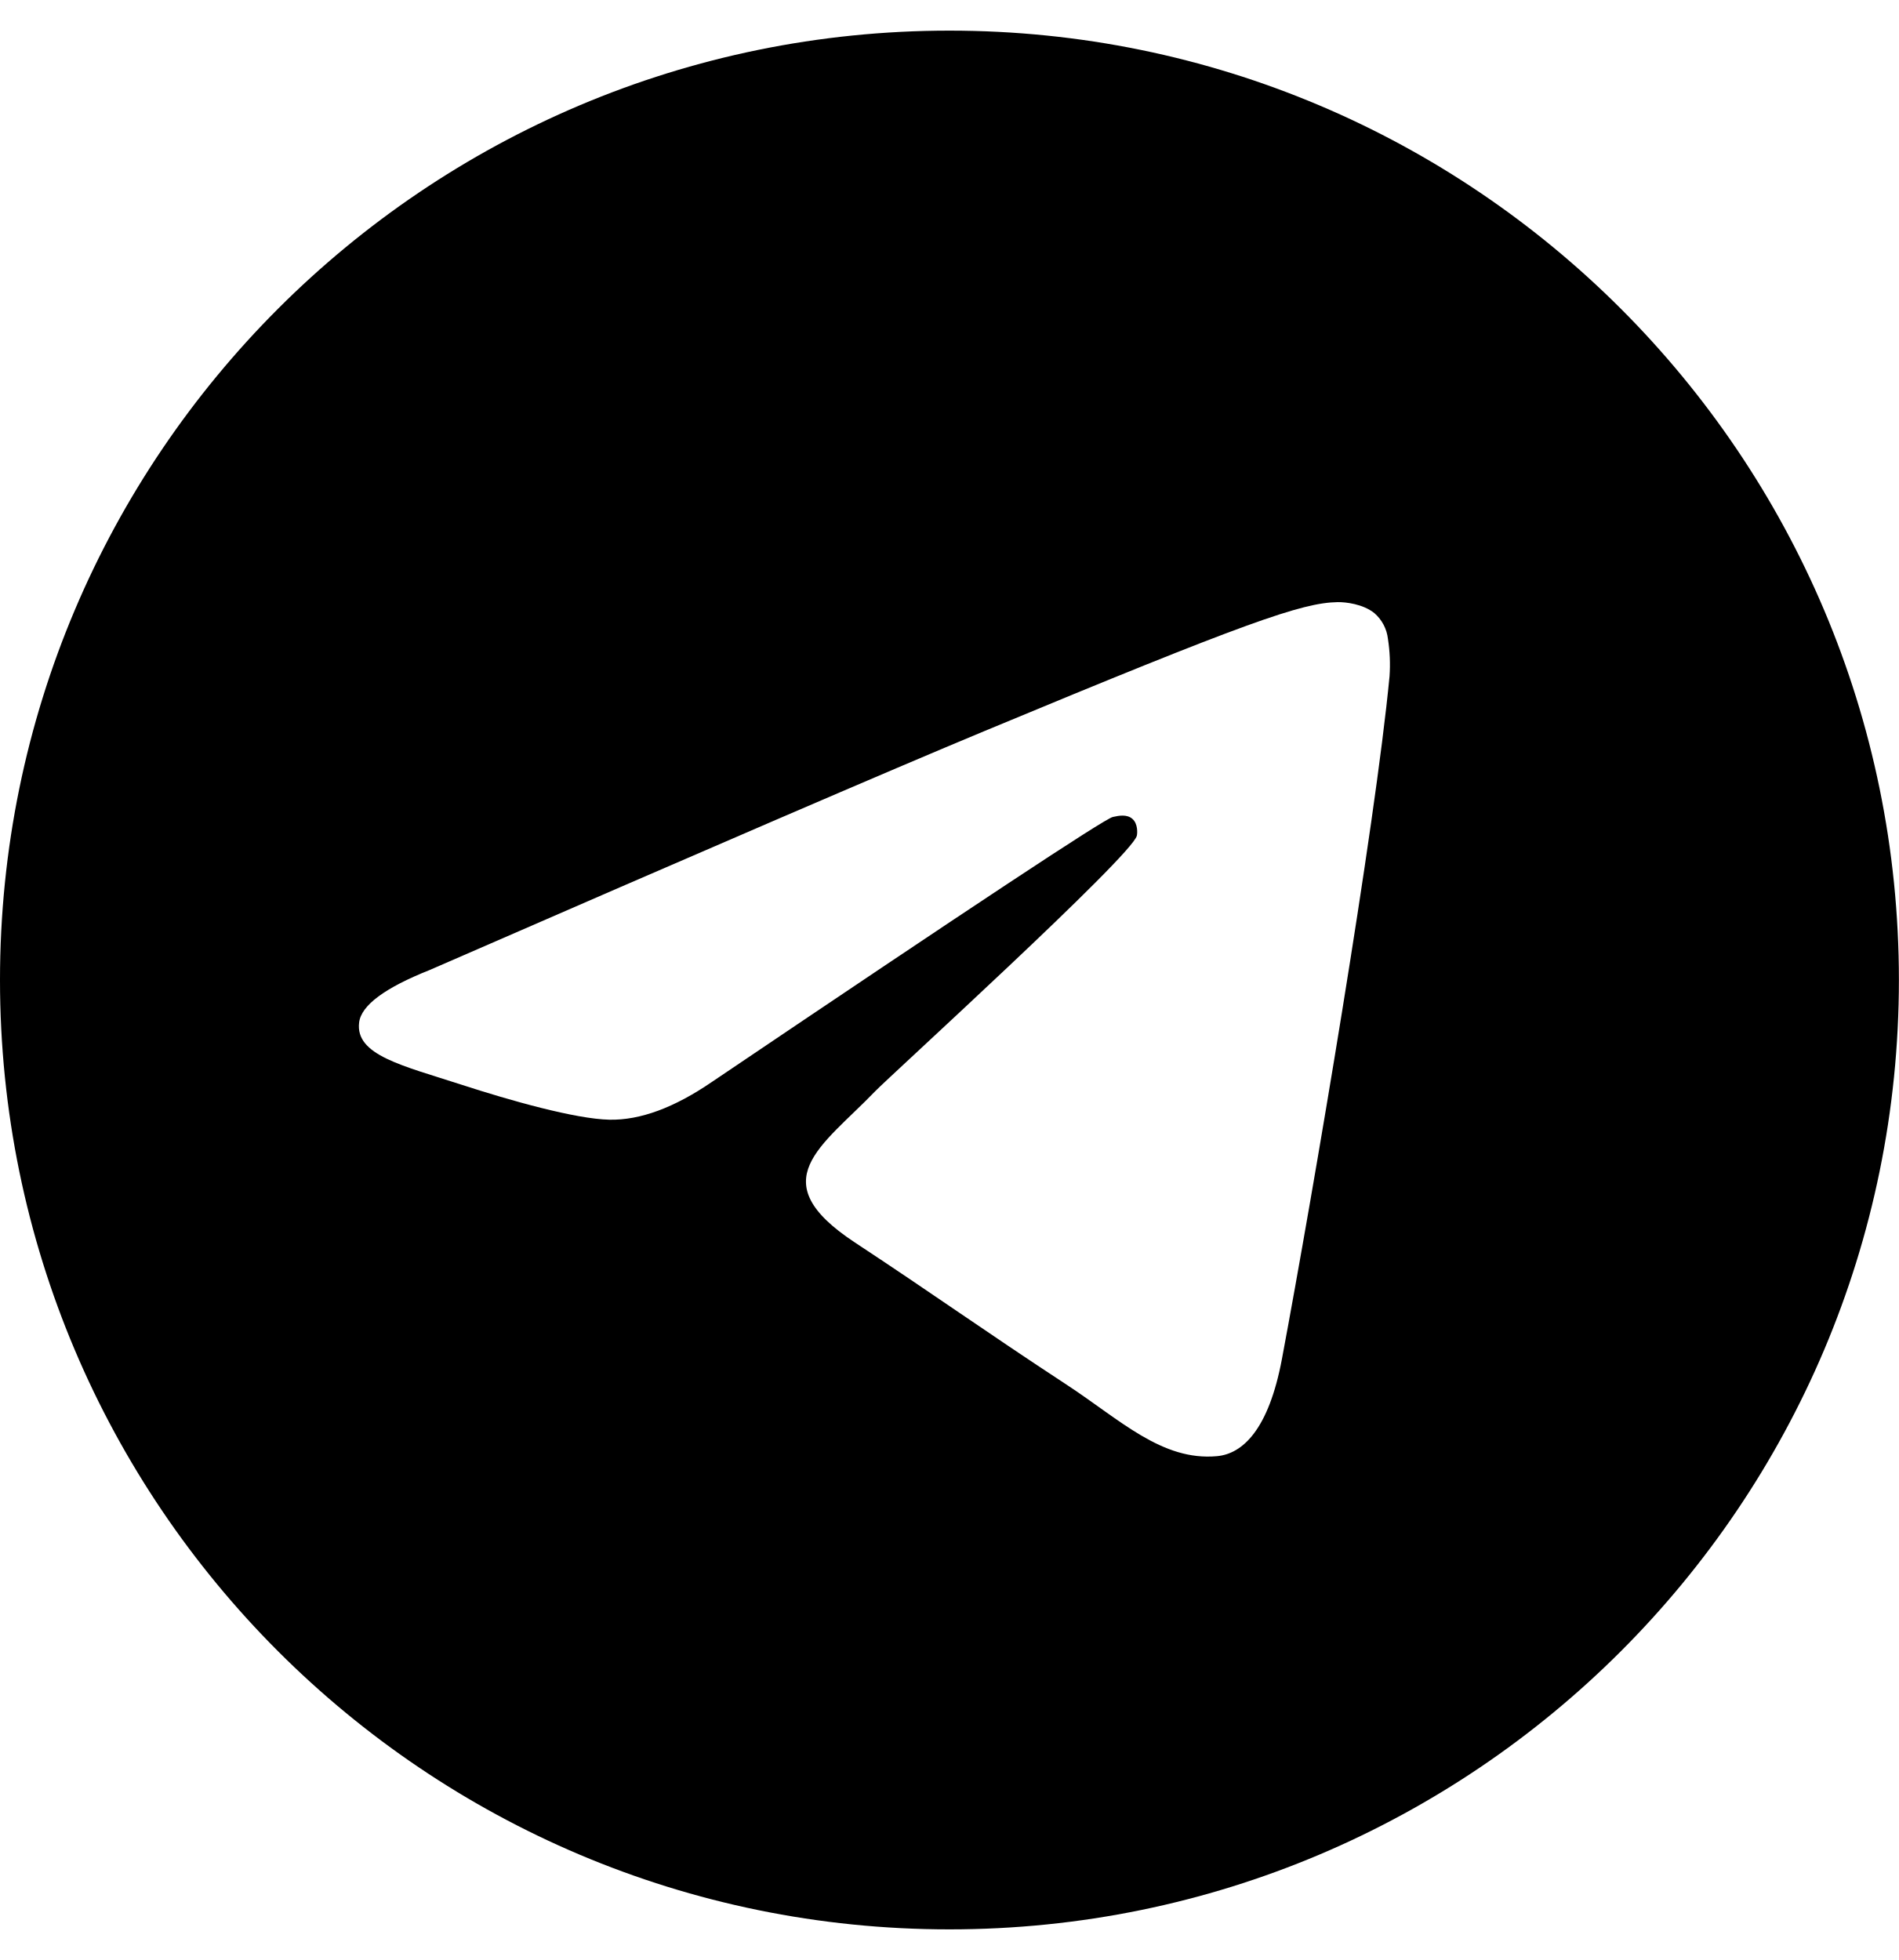
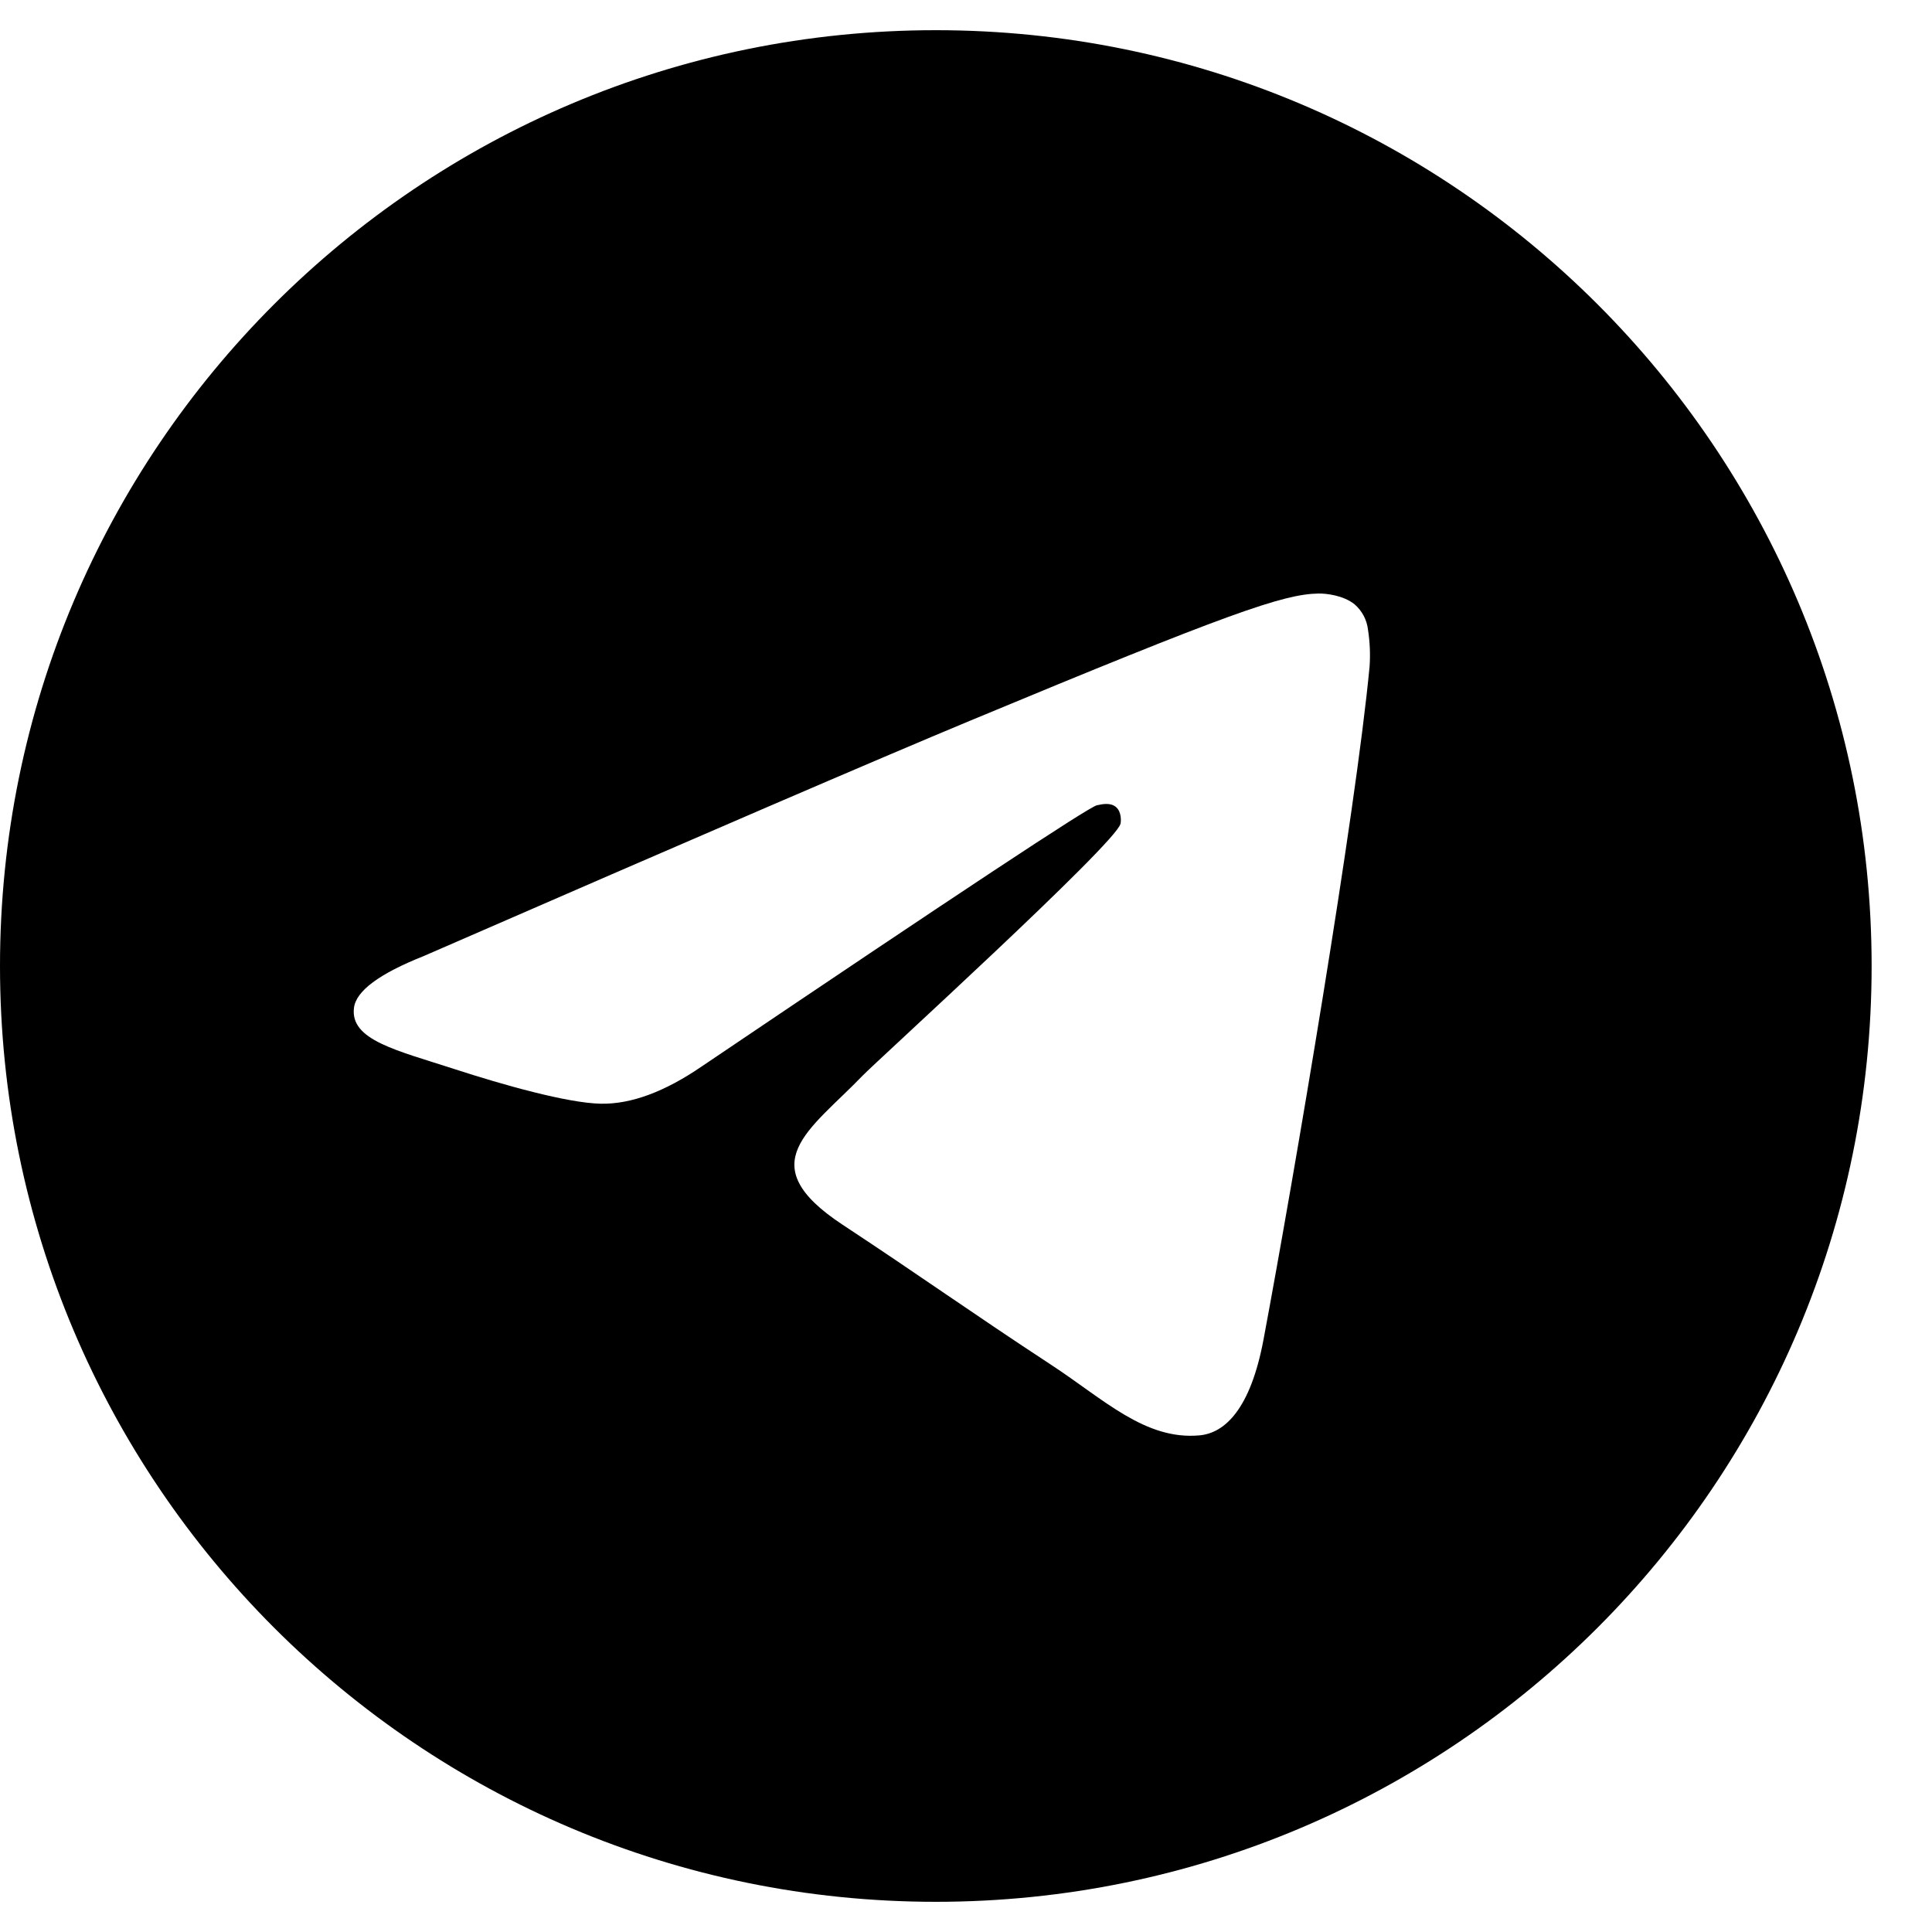
- <svg xmlns="http://www.w3.org/2000/svg" viewBox="0 0 496 512">
+ <svg xmlns="http://www.w3.org/2000/svg" viewBox="0 0 512 512">
  <path d="M248,8C111.033,8,0,119.033,0,256S111.033,504,248,504,496,392.967,496,256,384.967,8,248,8ZM362.952,176.66c-3.732,39.215-19.881,134.378-28.1,178.3-3.476,18.584-10.322,24.816-16.948,25.425-14.4,1.326-25.338-9.517-39.287-18.661-21.827-14.308-34.158-23.215-55.346-37.177-24.485-16.135-8.612-25,5.342-39.5,3.652-3.793,67.107-61.51,68.335-66.746.153-.655.3-3.1-1.154-4.384s-3.59-.849-5.135-.5q-3.283.746-104.608,69.142-14.845,10.194-26.894,9.934c-8.855-.191-25.888-5.006-38.551-9.123-15.531-5.048-27.875-7.717-26.8-16.291q.84-6.7,18.45-13.7,108.446-47.248,144.628-62.3c68.872-28.647,83.183-33.623,92.511-33.789,2.052-.034,6.639.474,9.61,2.885a10.452,10.452,0,0,1,3.53,6.716A43.765,43.765,0,0,1,362.952,176.66Z" />
</svg>
